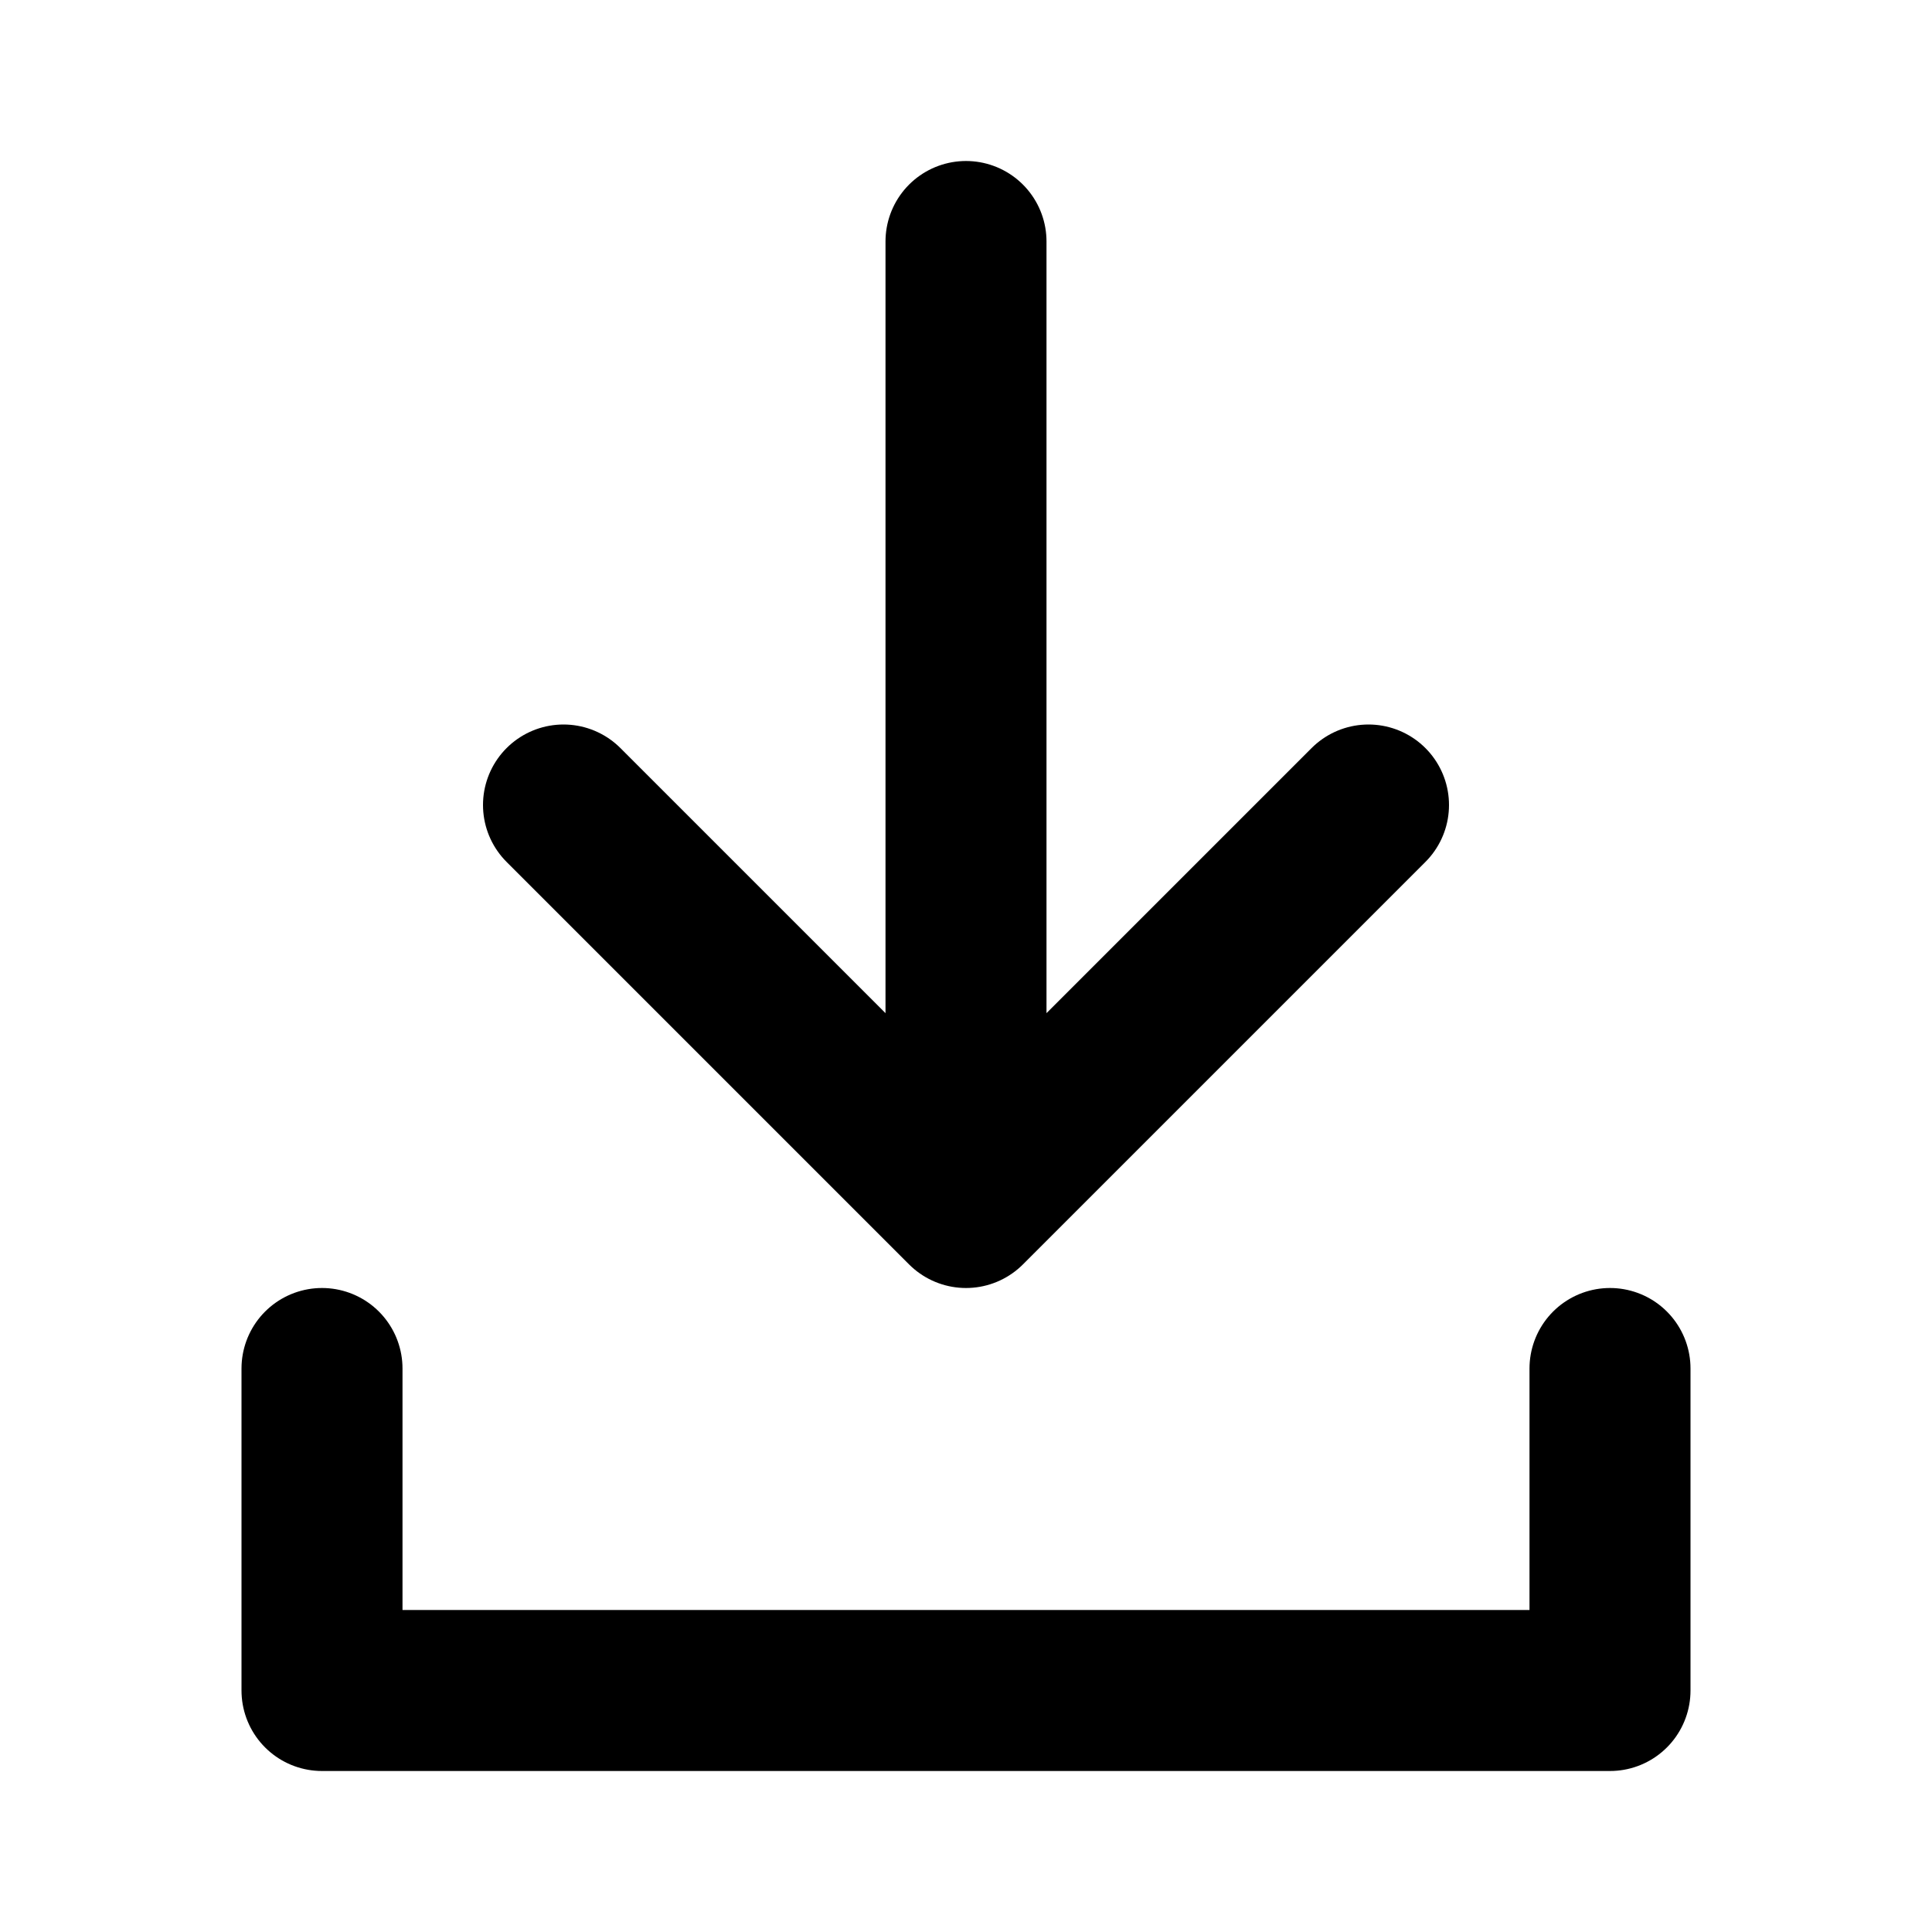
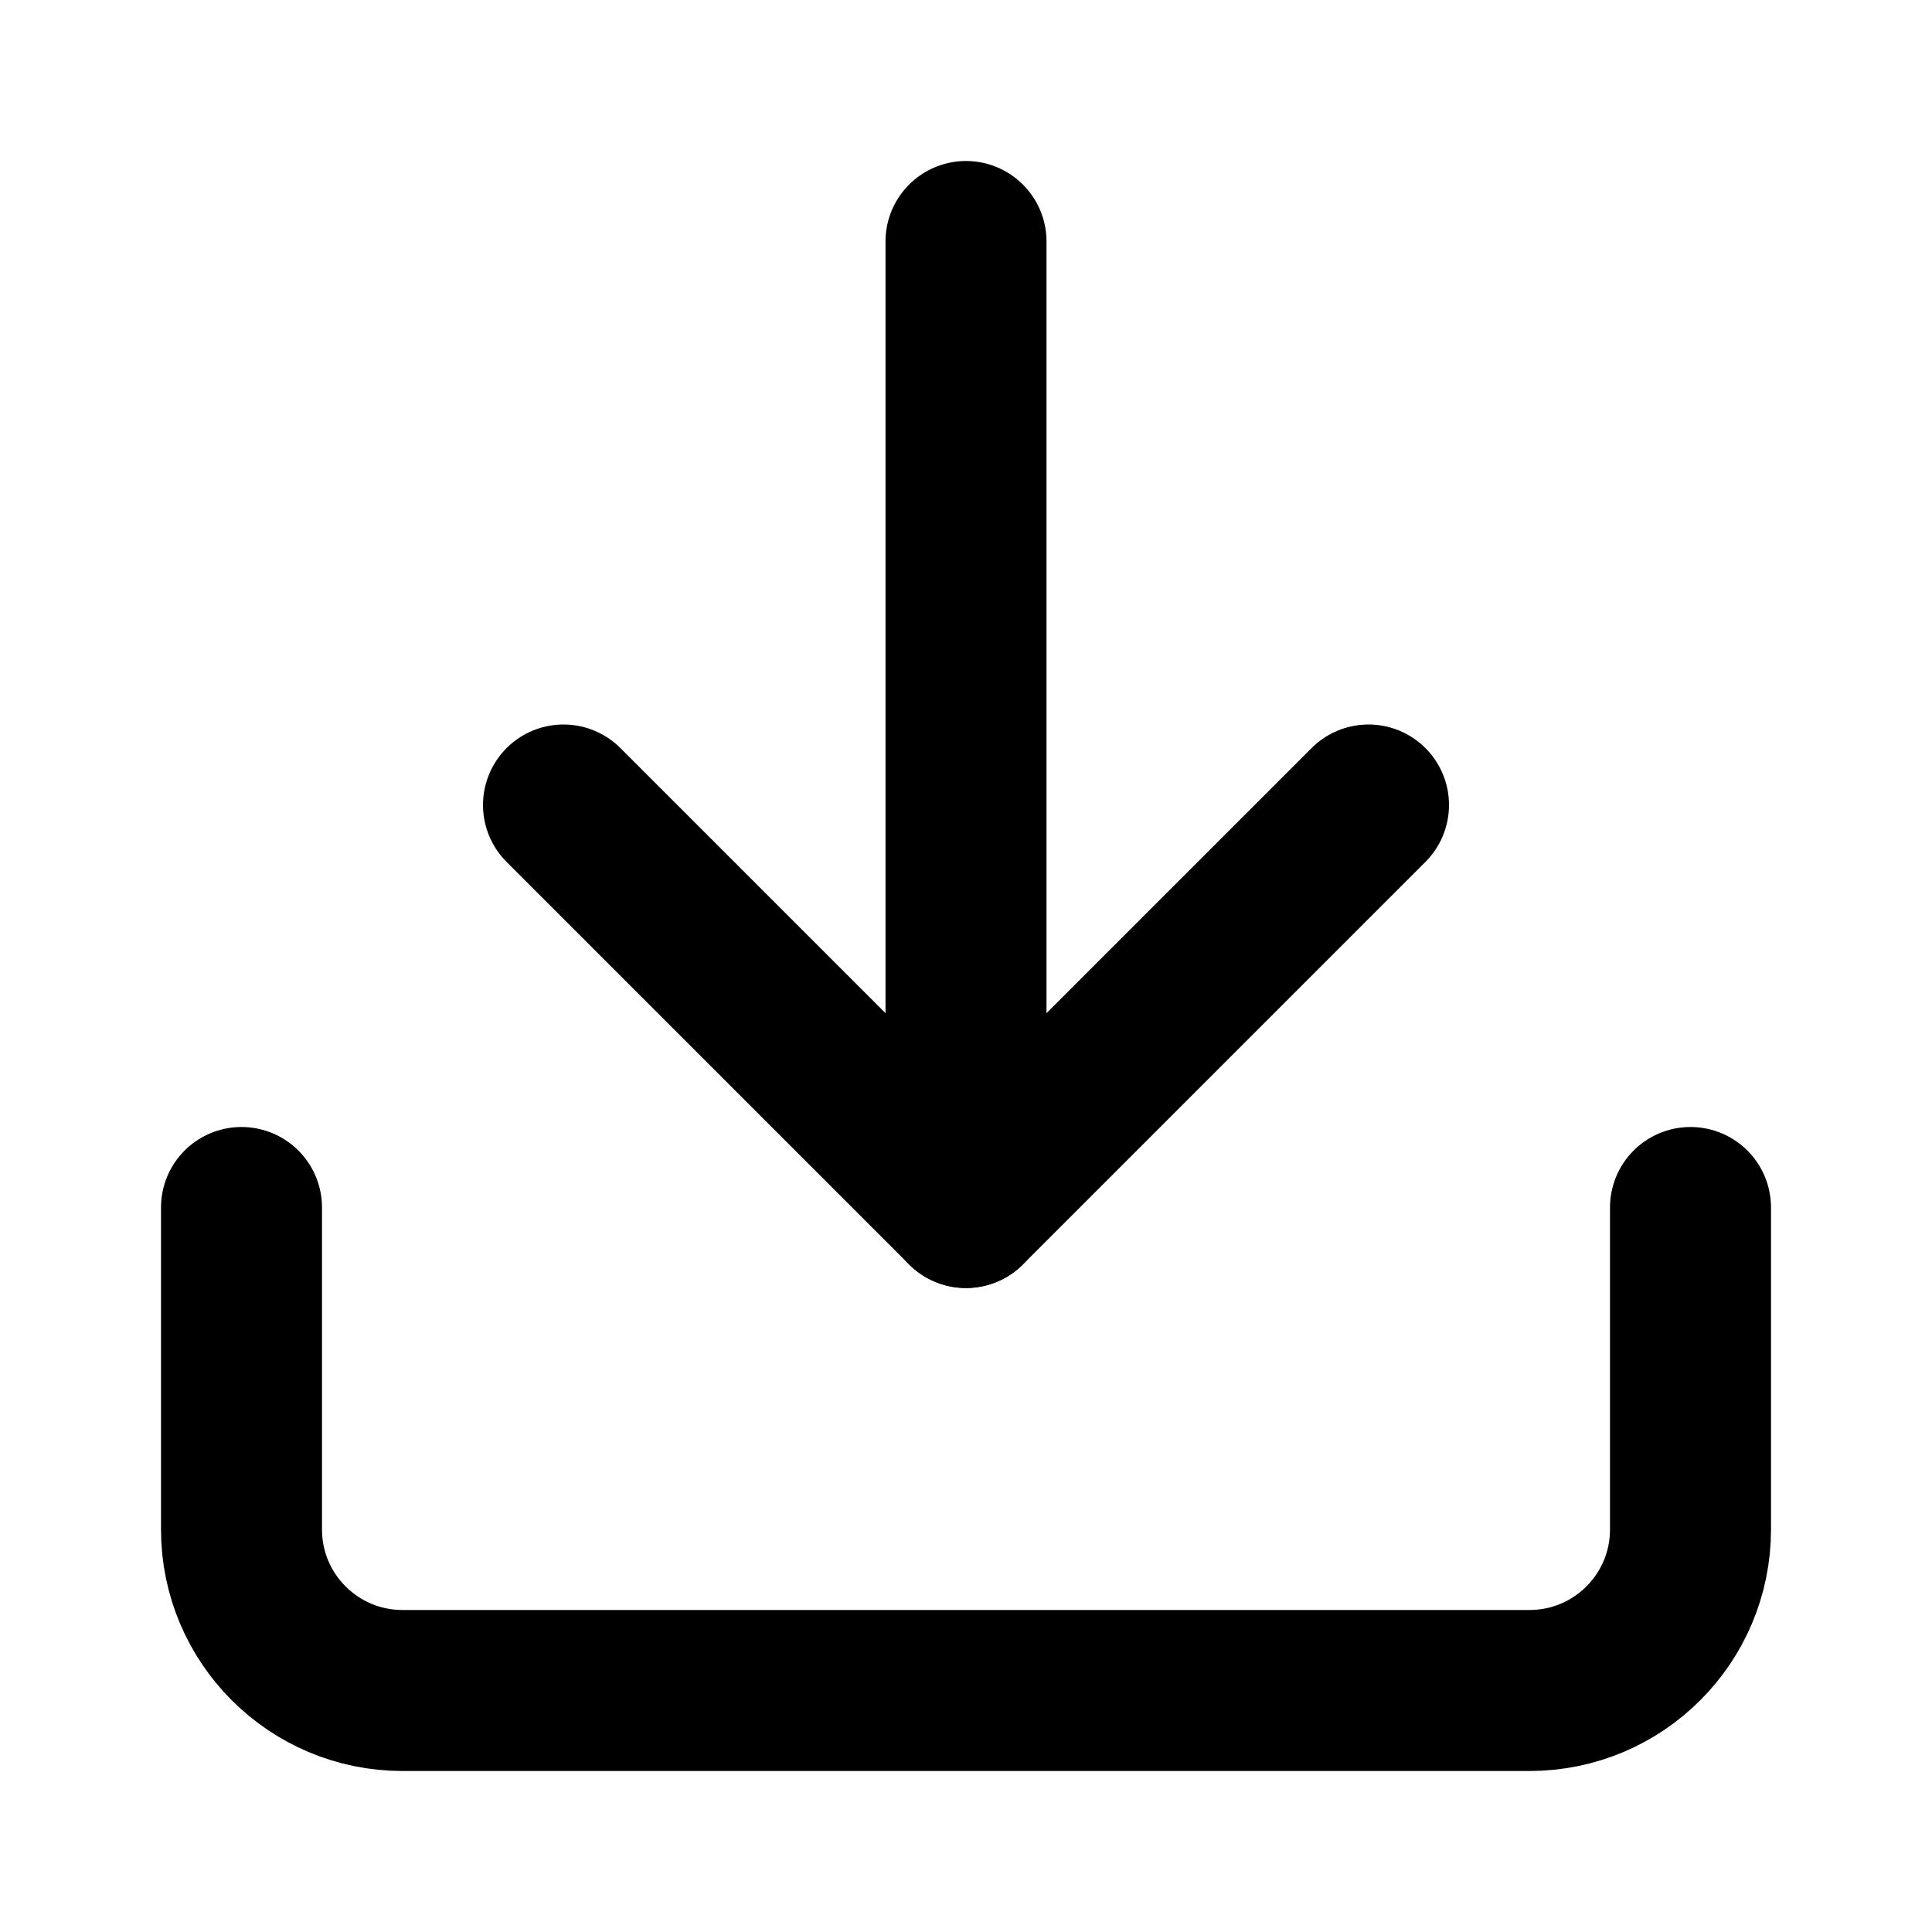
<svg xmlns="http://www.w3.org/2000/svg" width="24" height="24" viewBox="0 0 24 24" fill="none" stroke="currentColor" stroke-width="2" stroke-linecap="round" stroke-linejoin="round">
-   <path d="M12 3v12m-5-5 5 5 5-5M4 17v4h16v-4" />
+   <path d="M12 15V3" />
+   <path d="M21 15v4a2 2 0 0 1-2 2H5a2 2 0 0 1-2-2v-4" />
+   <path d="m7 10 5 5 5-5" />
</svg>
